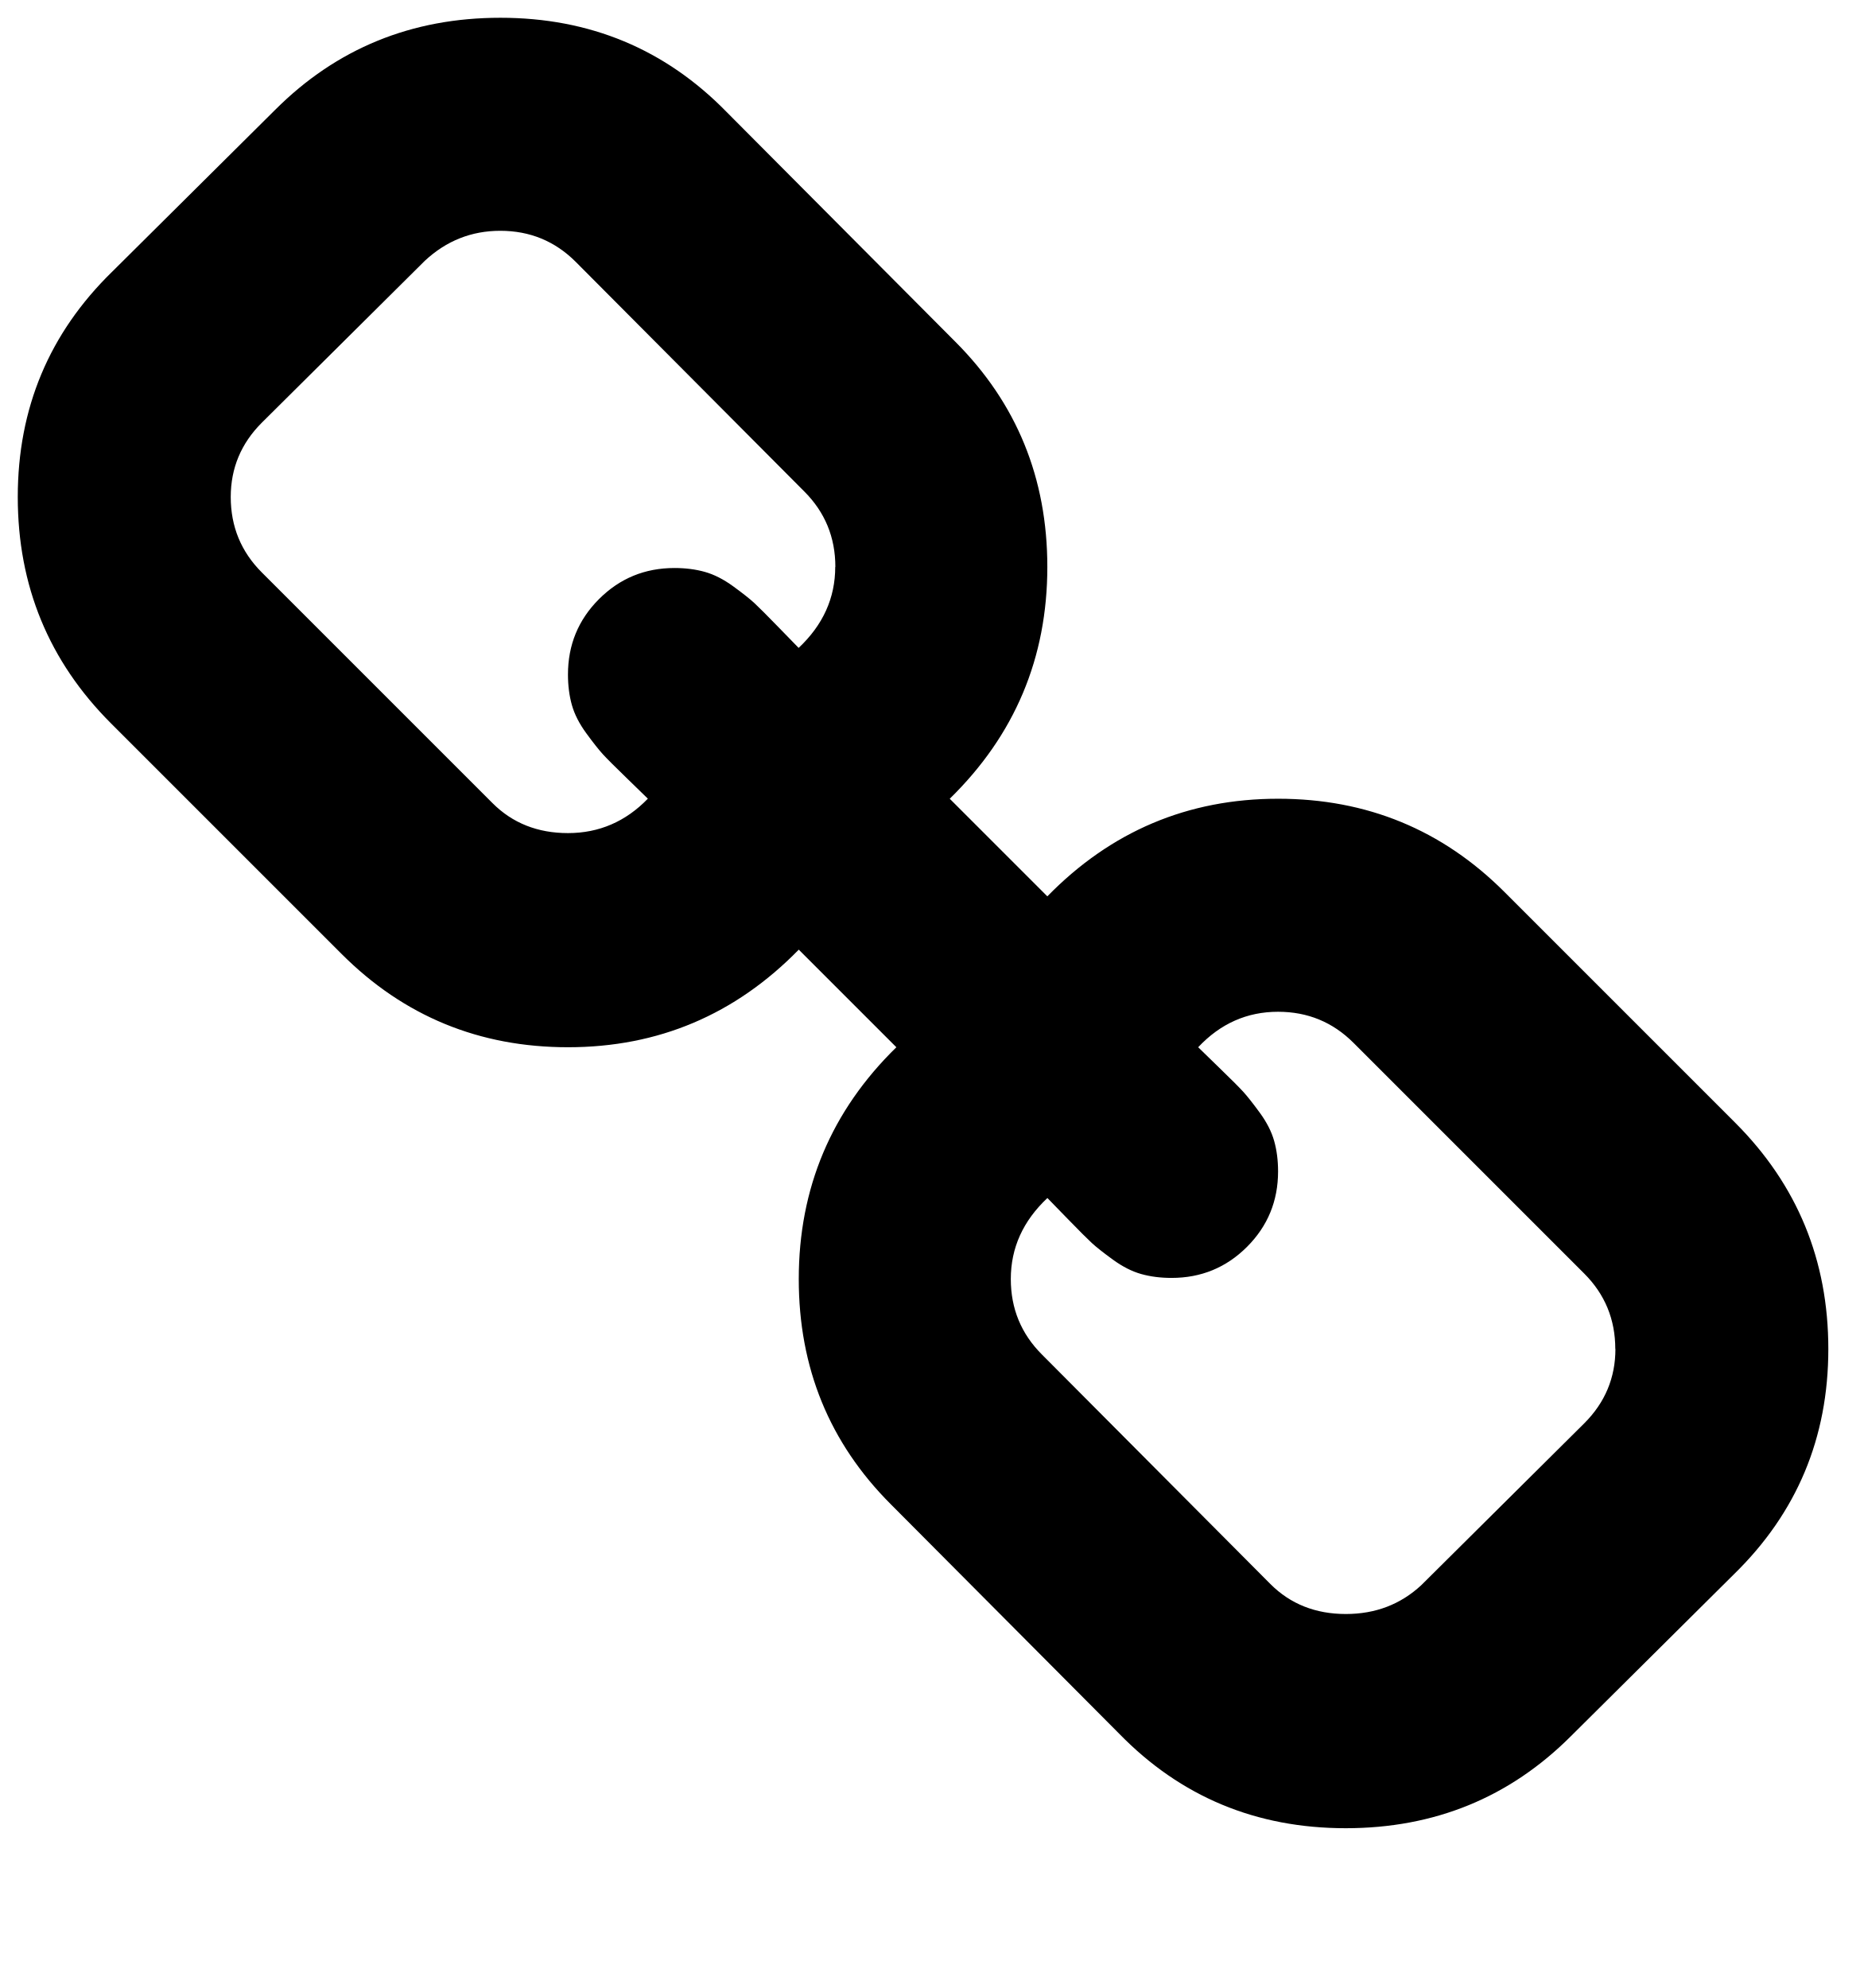
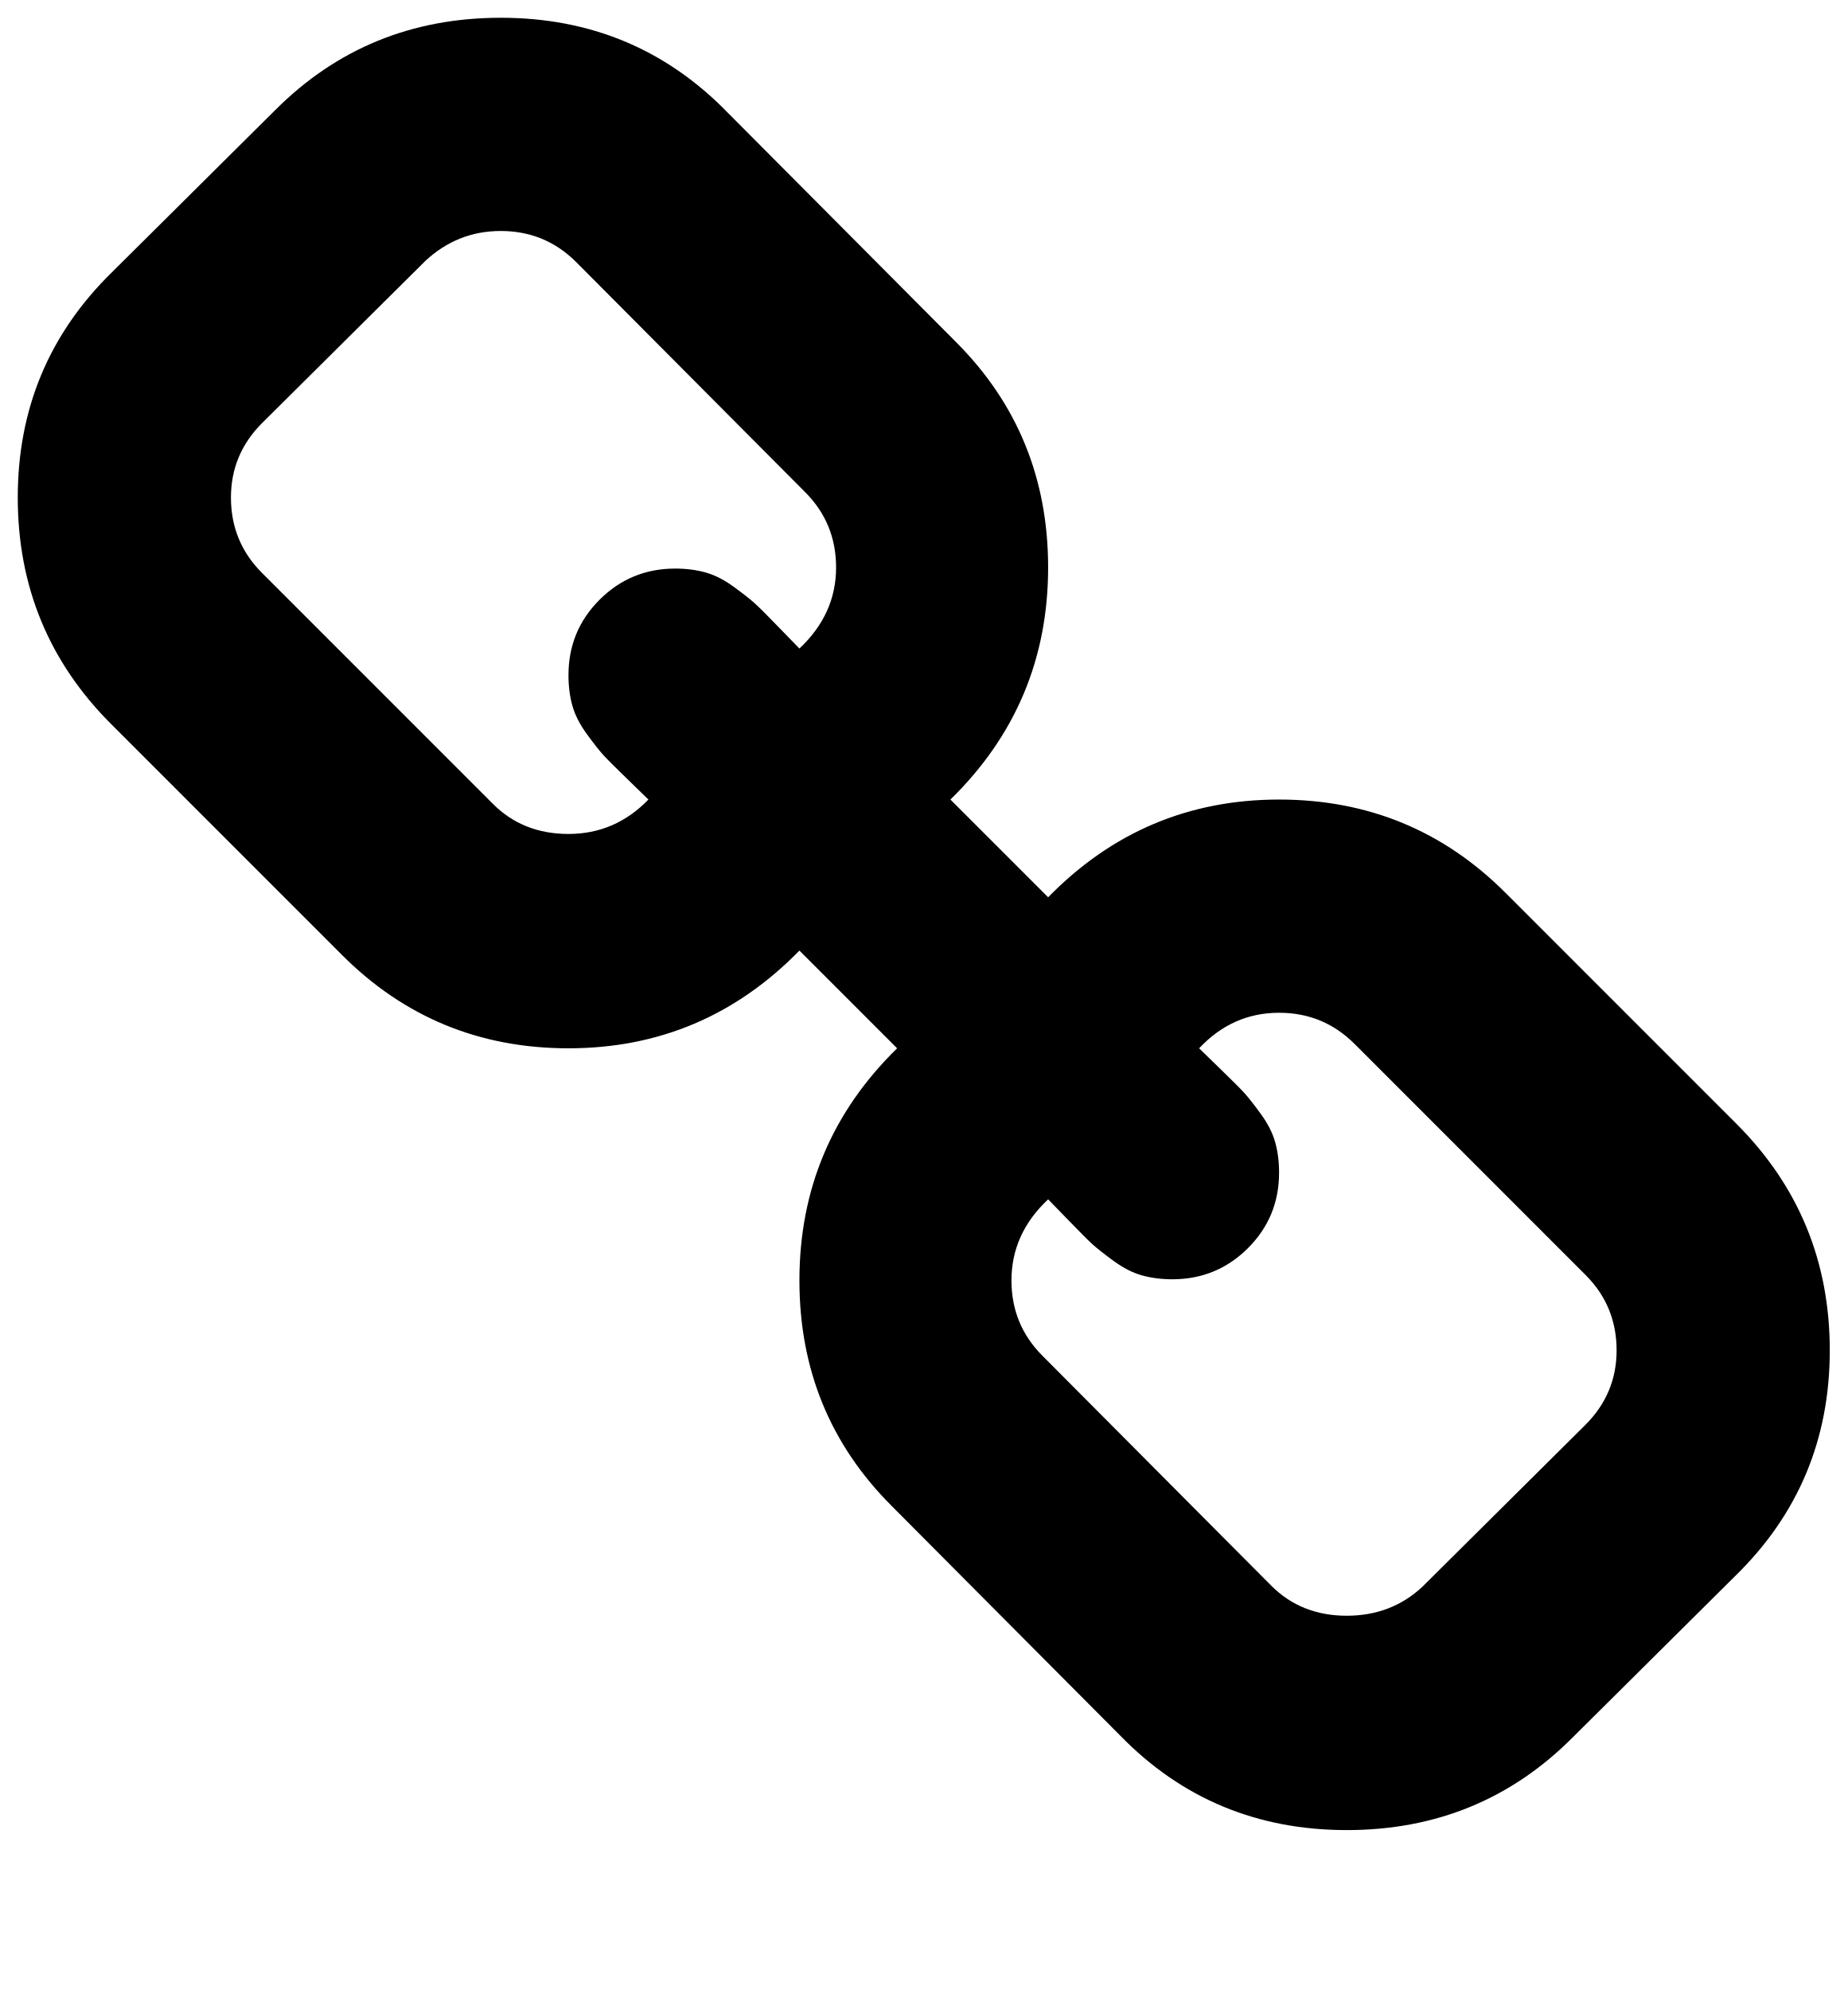
- <svg xmlns="http://www.w3.org/2000/svg" version="1.1" width="30" height="32" viewBox="0 0 30 32">
-   <path d="M26 21.714q0-0.714-0.5-1.214l-3.714-3.714q-0.5-0.5-1.214-0.5-0.75 0-1.286 0.571 0.054 0.054 0.339 0.33t0.384 0.384 0.268 0.339 0.232 0.455 0.063 0.491q0 0.714-0.5 1.214t-1.214 0.5q-0.268 0-0.491-0.063t-0.455-0.232-0.339-0.268-0.384-0.384-0.33-0.339q-0.589 0.554-0.589 1.304 0 0.714 0.5 1.214l3.679 3.696q0.482 0.482 1.214 0.482 0.714 0 1.214-0.464l2.625-2.607q0.5-0.5 0.5-1.196zM13.446 9.125q0-0.714-0.5-1.214l-3.679-3.696q-0.5-0.5-1.214-0.5-0.696 0-1.214 0.482l-2.625 2.607q-0.5 0.5-0.5 1.196 0 0.714 0.5 1.214l3.714 3.714q0.482 0.482 1.214 0.482 0.75 0 1.286-0.554-0.054-0.054-0.339-0.33t-0.384-0.384-0.268-0.339-0.232-0.455-0.063-0.491q0-0.714 0.5-1.214t1.214-0.5q0.268 0 0.491 0.063t0.455 0.232 0.339 0.268 0.384 0.384 0.33 0.339q0.589-0.554 0.589-1.304zM29.429 21.714q0 2.143-1.518 3.625l-2.625 2.607q-1.482 1.482-3.625 1.482-2.161 0-3.643-1.518l-3.679-3.696q-1.482-1.482-1.482-3.625 0-2.196 1.571-3.732l-1.571-1.571q-1.536 1.571-3.714 1.571-2.143 0-3.643-1.5l-3.714-3.714q-1.5-1.5-1.5-3.643t1.518-3.625l2.625-2.607q1.482-1.482 3.625-1.482 2.161 0 3.643 1.518l3.679 3.696q1.482 1.482 1.482 3.625 0 2.196-1.571 3.732l1.571 1.571q1.536-1.571 3.714-1.571 2.143 0 3.643 1.5l3.714 3.714q1.5 1.5 1.5 3.643z" />
+ <svg xmlns="http://www.w3.org/2000/svg" version="1.1" width="26" height="28" viewBox="0 0 26 28">
+   <path d="M22.75 19q0-0.625-0.438-1.062l-3.25-3.25q-0.438-0.438-1.062-0.438-0.656 0-1.125 0.5 0.047 0.047 0.297 0.289t0.336 0.336 0.234 0.297 0.203 0.398 0.055 0.43q0 0.625-0.438 1.062t-1.062 0.438q-0.234 0-0.43-0.055t-0.398-0.203-0.297-0.234-0.336-0.336-0.289-0.297q-0.516 0.484-0.516 1.141 0 0.625 0.438 1.062l3.219 3.234q0.422 0.422 1.062 0.422 0.625 0 1.062-0.406l2.297-2.281q0.438-0.438 0.438-1.047zM11.766 7.984q0-0.625-0.438-1.062l-3.219-3.234q-0.438-0.438-1.062-0.438-0.609 0-1.062 0.422l-2.297 2.281q-0.438 0.438-0.438 1.047 0 0.625 0.438 1.062l3.25 3.25q0.422 0.422 1.062 0.422 0.656 0 1.125-0.484-0.047-0.047-0.297-0.289t-0.336-0.336-0.234-0.297-0.203-0.398-0.055-0.43q0-0.625 0.438-1.062t1.062-0.438q0.234 0 0.43 0.055t0.398 0.203 0.297 0.234 0.336 0.336 0.289 0.297q0.516-0.484 0.516-1.141zM25.75 19q0 1.875-1.328 3.172l-2.297 2.281q-1.297 1.297-3.172 1.297-1.891 0-3.187-1.328l-3.219-3.234q-1.297-1.297-1.297-3.172 0-1.922 1.375-3.266l-1.375-1.375q-1.344 1.375-3.25 1.375-1.875 0-3.187-1.313l-3.25-3.25q-1.313-1.313-1.313-3.187t1.328-3.172l2.297-2.281q1.297-1.297 3.172-1.297 1.891 0 3.187 1.328l3.219 3.234q1.297 1.297 1.297 3.172 0 1.922-1.375 3.266l1.375 1.375q1.344-1.375 3.25-1.375 1.875 0 3.187 1.313l3.25 3.25q1.313 1.313 1.313 3.187z" />
</svg>
